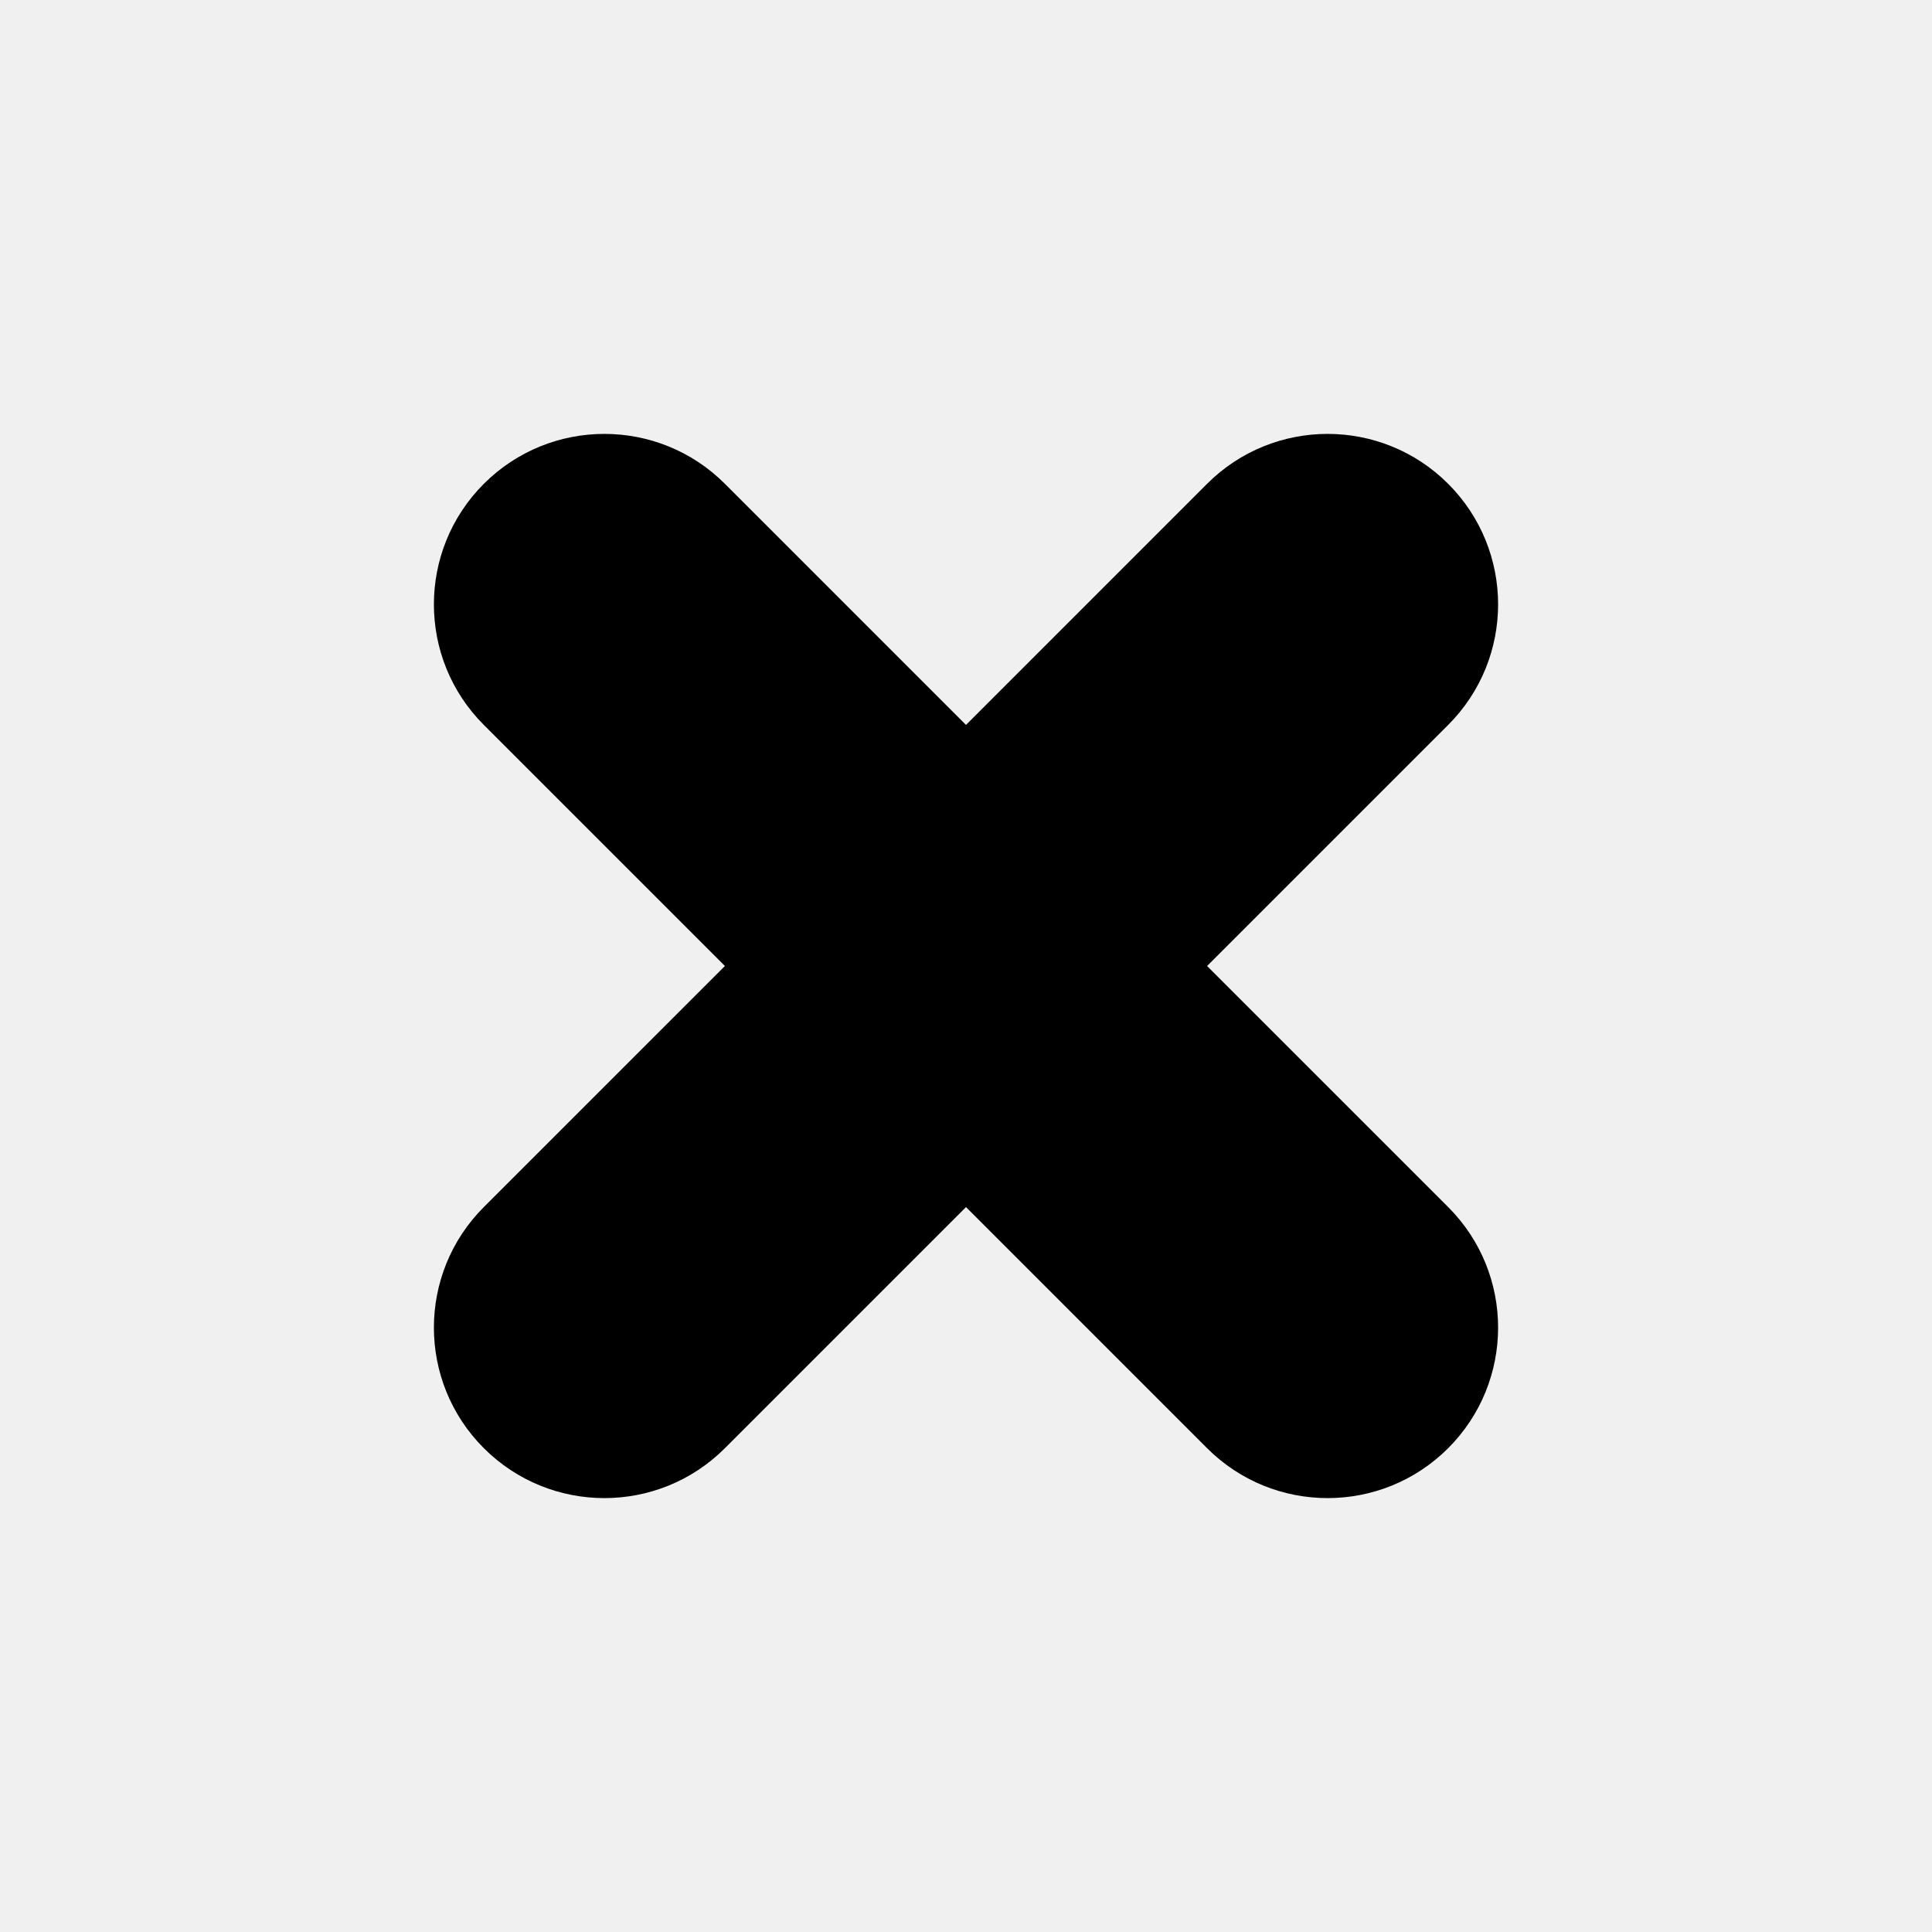
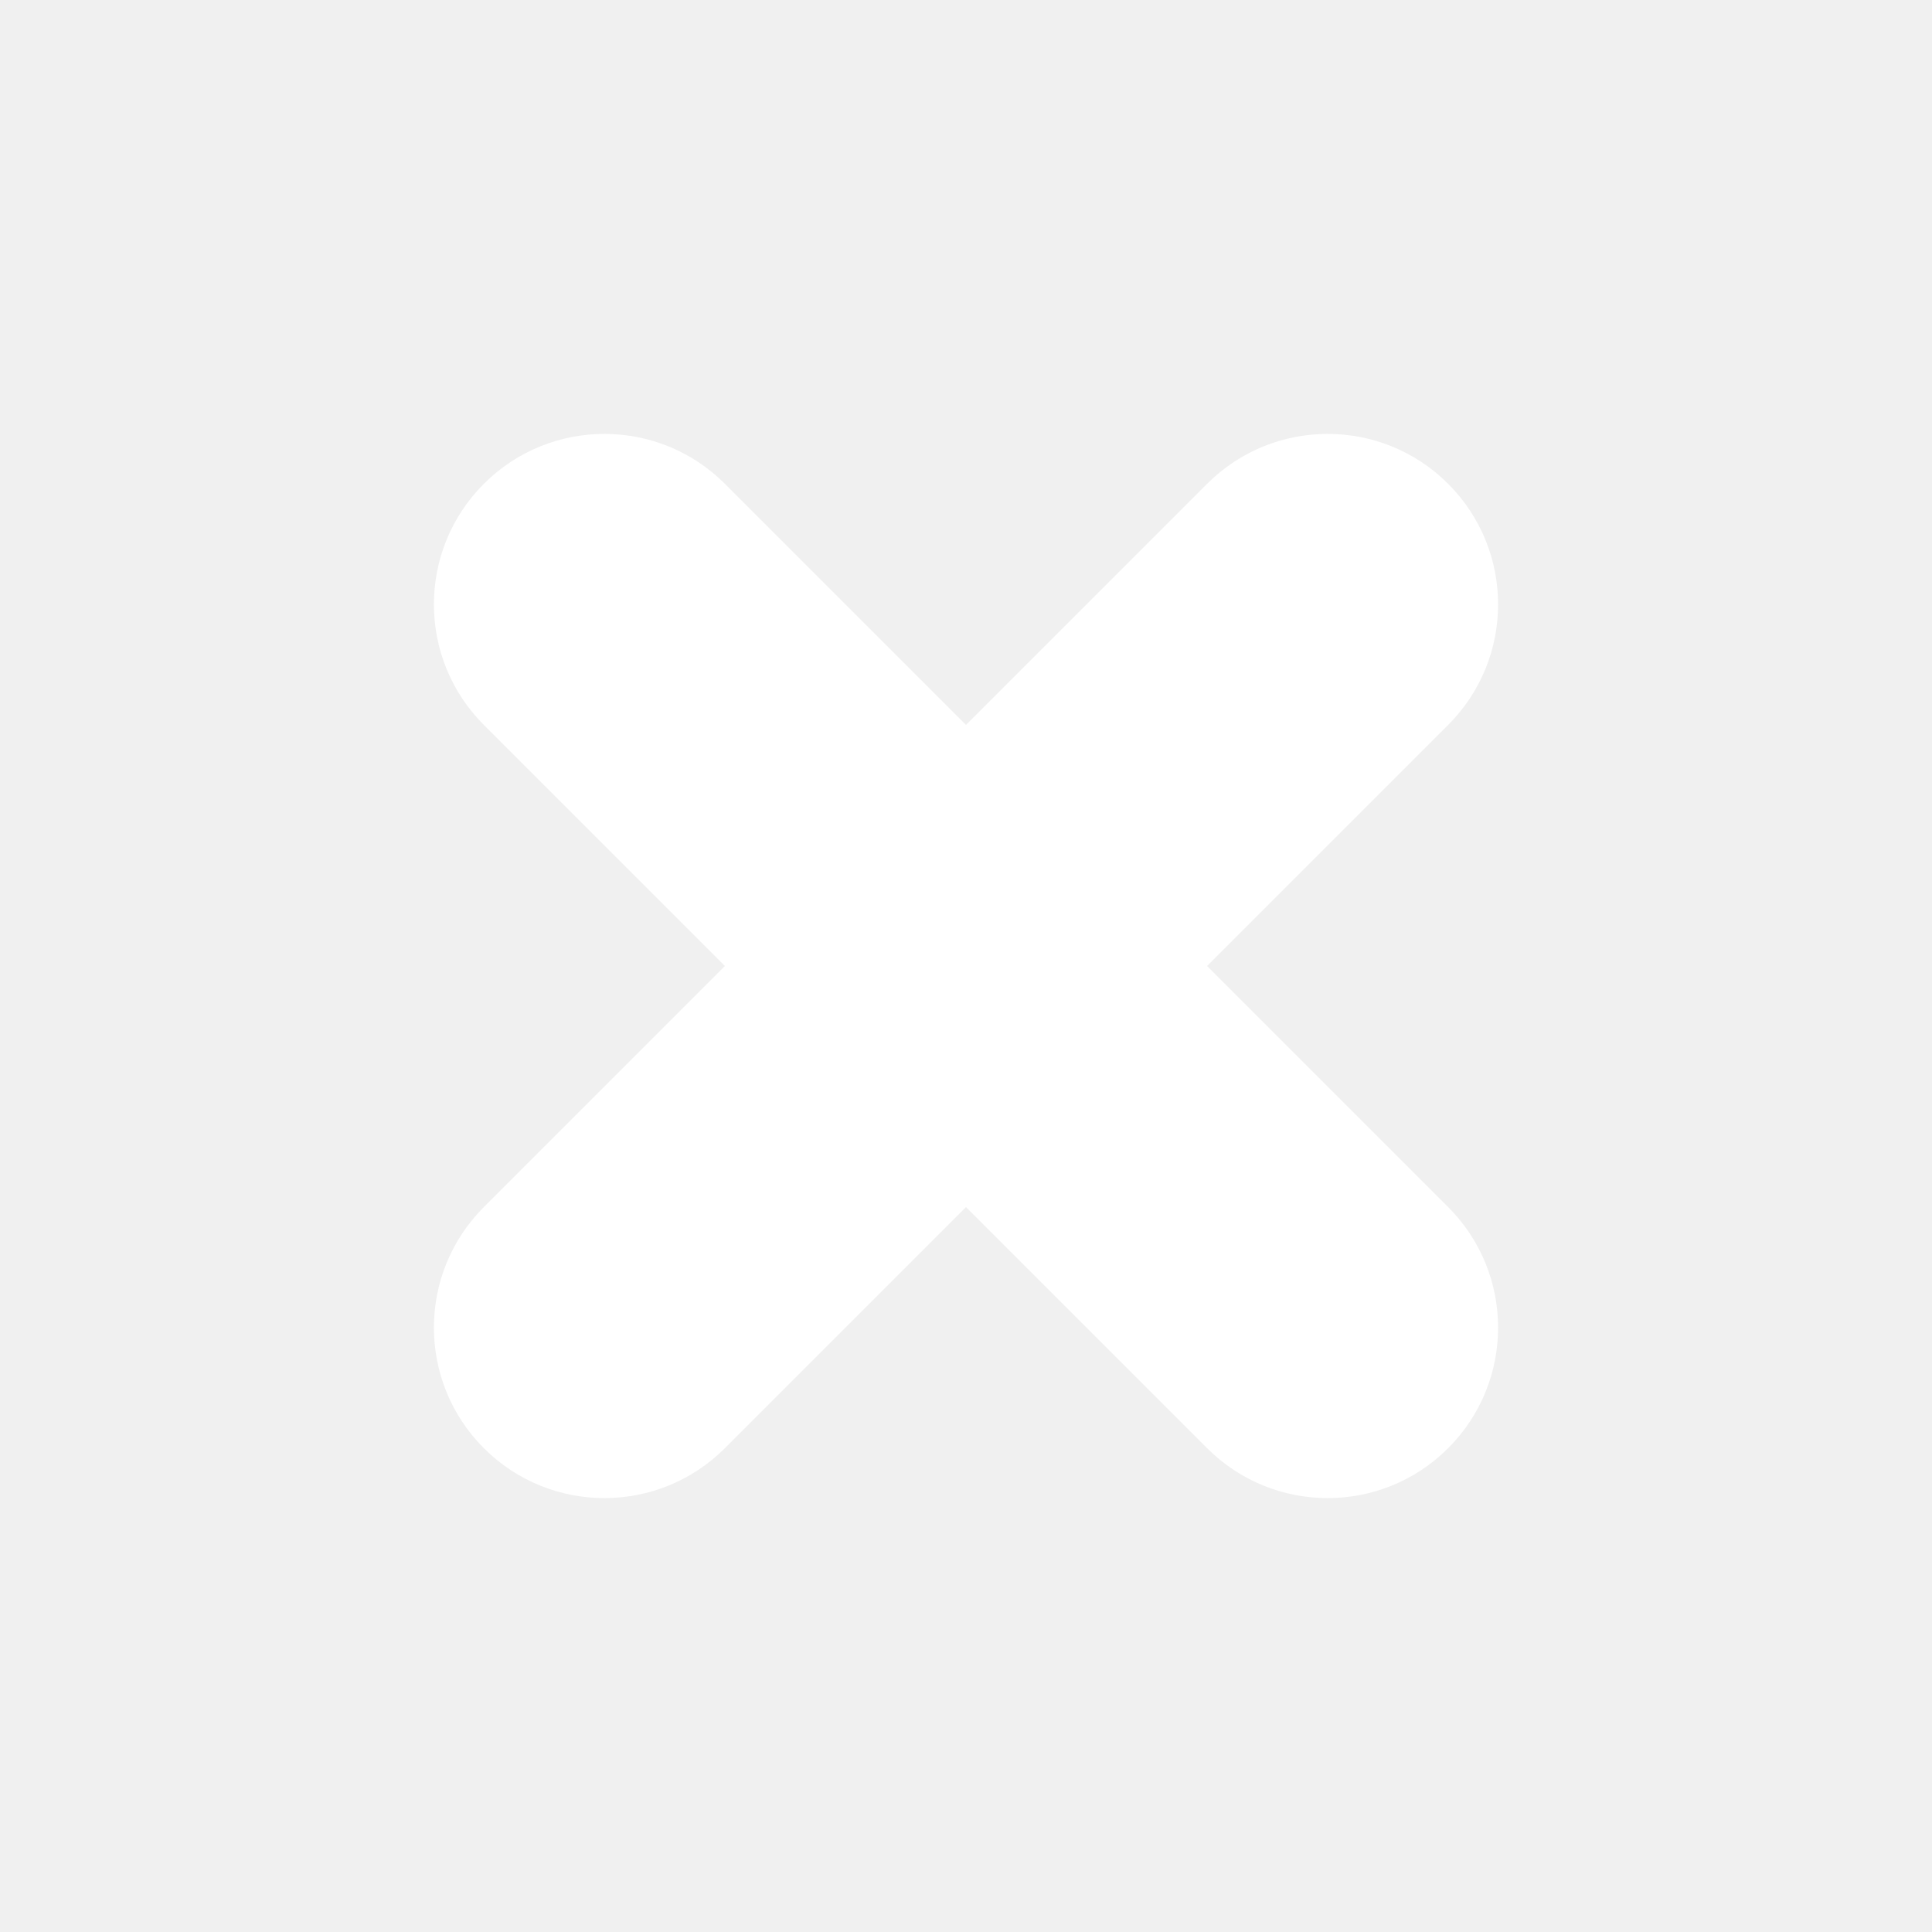
- <svg xmlns="http://www.w3.org/2000/svg" width="68" height="68" viewBox="0 0 68 68" fill="none">
-   <path fill-rule="evenodd" clip-rule="evenodd" d="M17.029 17.029C14.686 19.373 14.686 23.172 17.029 25.515L25.515 34L17.029 42.485C14.686 44.828 14.686 48.627 17.029 50.971C19.373 53.314 23.172 53.314 25.515 50.971L34 42.485L42.485 50.971C44.828 53.314 48.627 53.314 50.971 50.971C53.314 48.627 53.314 44.828 50.971 42.485L42.485 34L50.971 25.515C53.314 23.172 53.314 19.373 50.971 17.029C48.627 14.686 44.828 14.686 42.485 17.029L34 25.515L25.515 17.029C23.172 14.686 19.373 14.686 17.029 17.029Z" fill="black" />
+ <svg xmlns="http://www.w3.org/2000/svg" width="32" height="32" viewBox="0 0 32 32" fill="none">
+   <path fill-rule="evenodd" clip-rule="evenodd" d="M8.014 8.014C6.911 9.117 6.911 10.904 8.014 12.007L12.007 16L8.014 19.993C6.911 21.096 6.911 22.884 8.014 23.986C9.117 25.089 10.904 25.089 12.007 23.986L16 19.993L19.993 23.986C21.096 25.089 22.884 25.089 23.986 23.986C25.089 22.884 25.089 21.096 23.986 19.993L19.993 16L23.986 12.007C25.089 10.904 25.089 9.117 23.986 8.014C22.884 6.911 21.096 6.911 19.993 8.014L16 12.007L12.007 8.014C10.904 6.911 9.117 6.911 8.014 8.014Z" fill="white" />
</svg>
